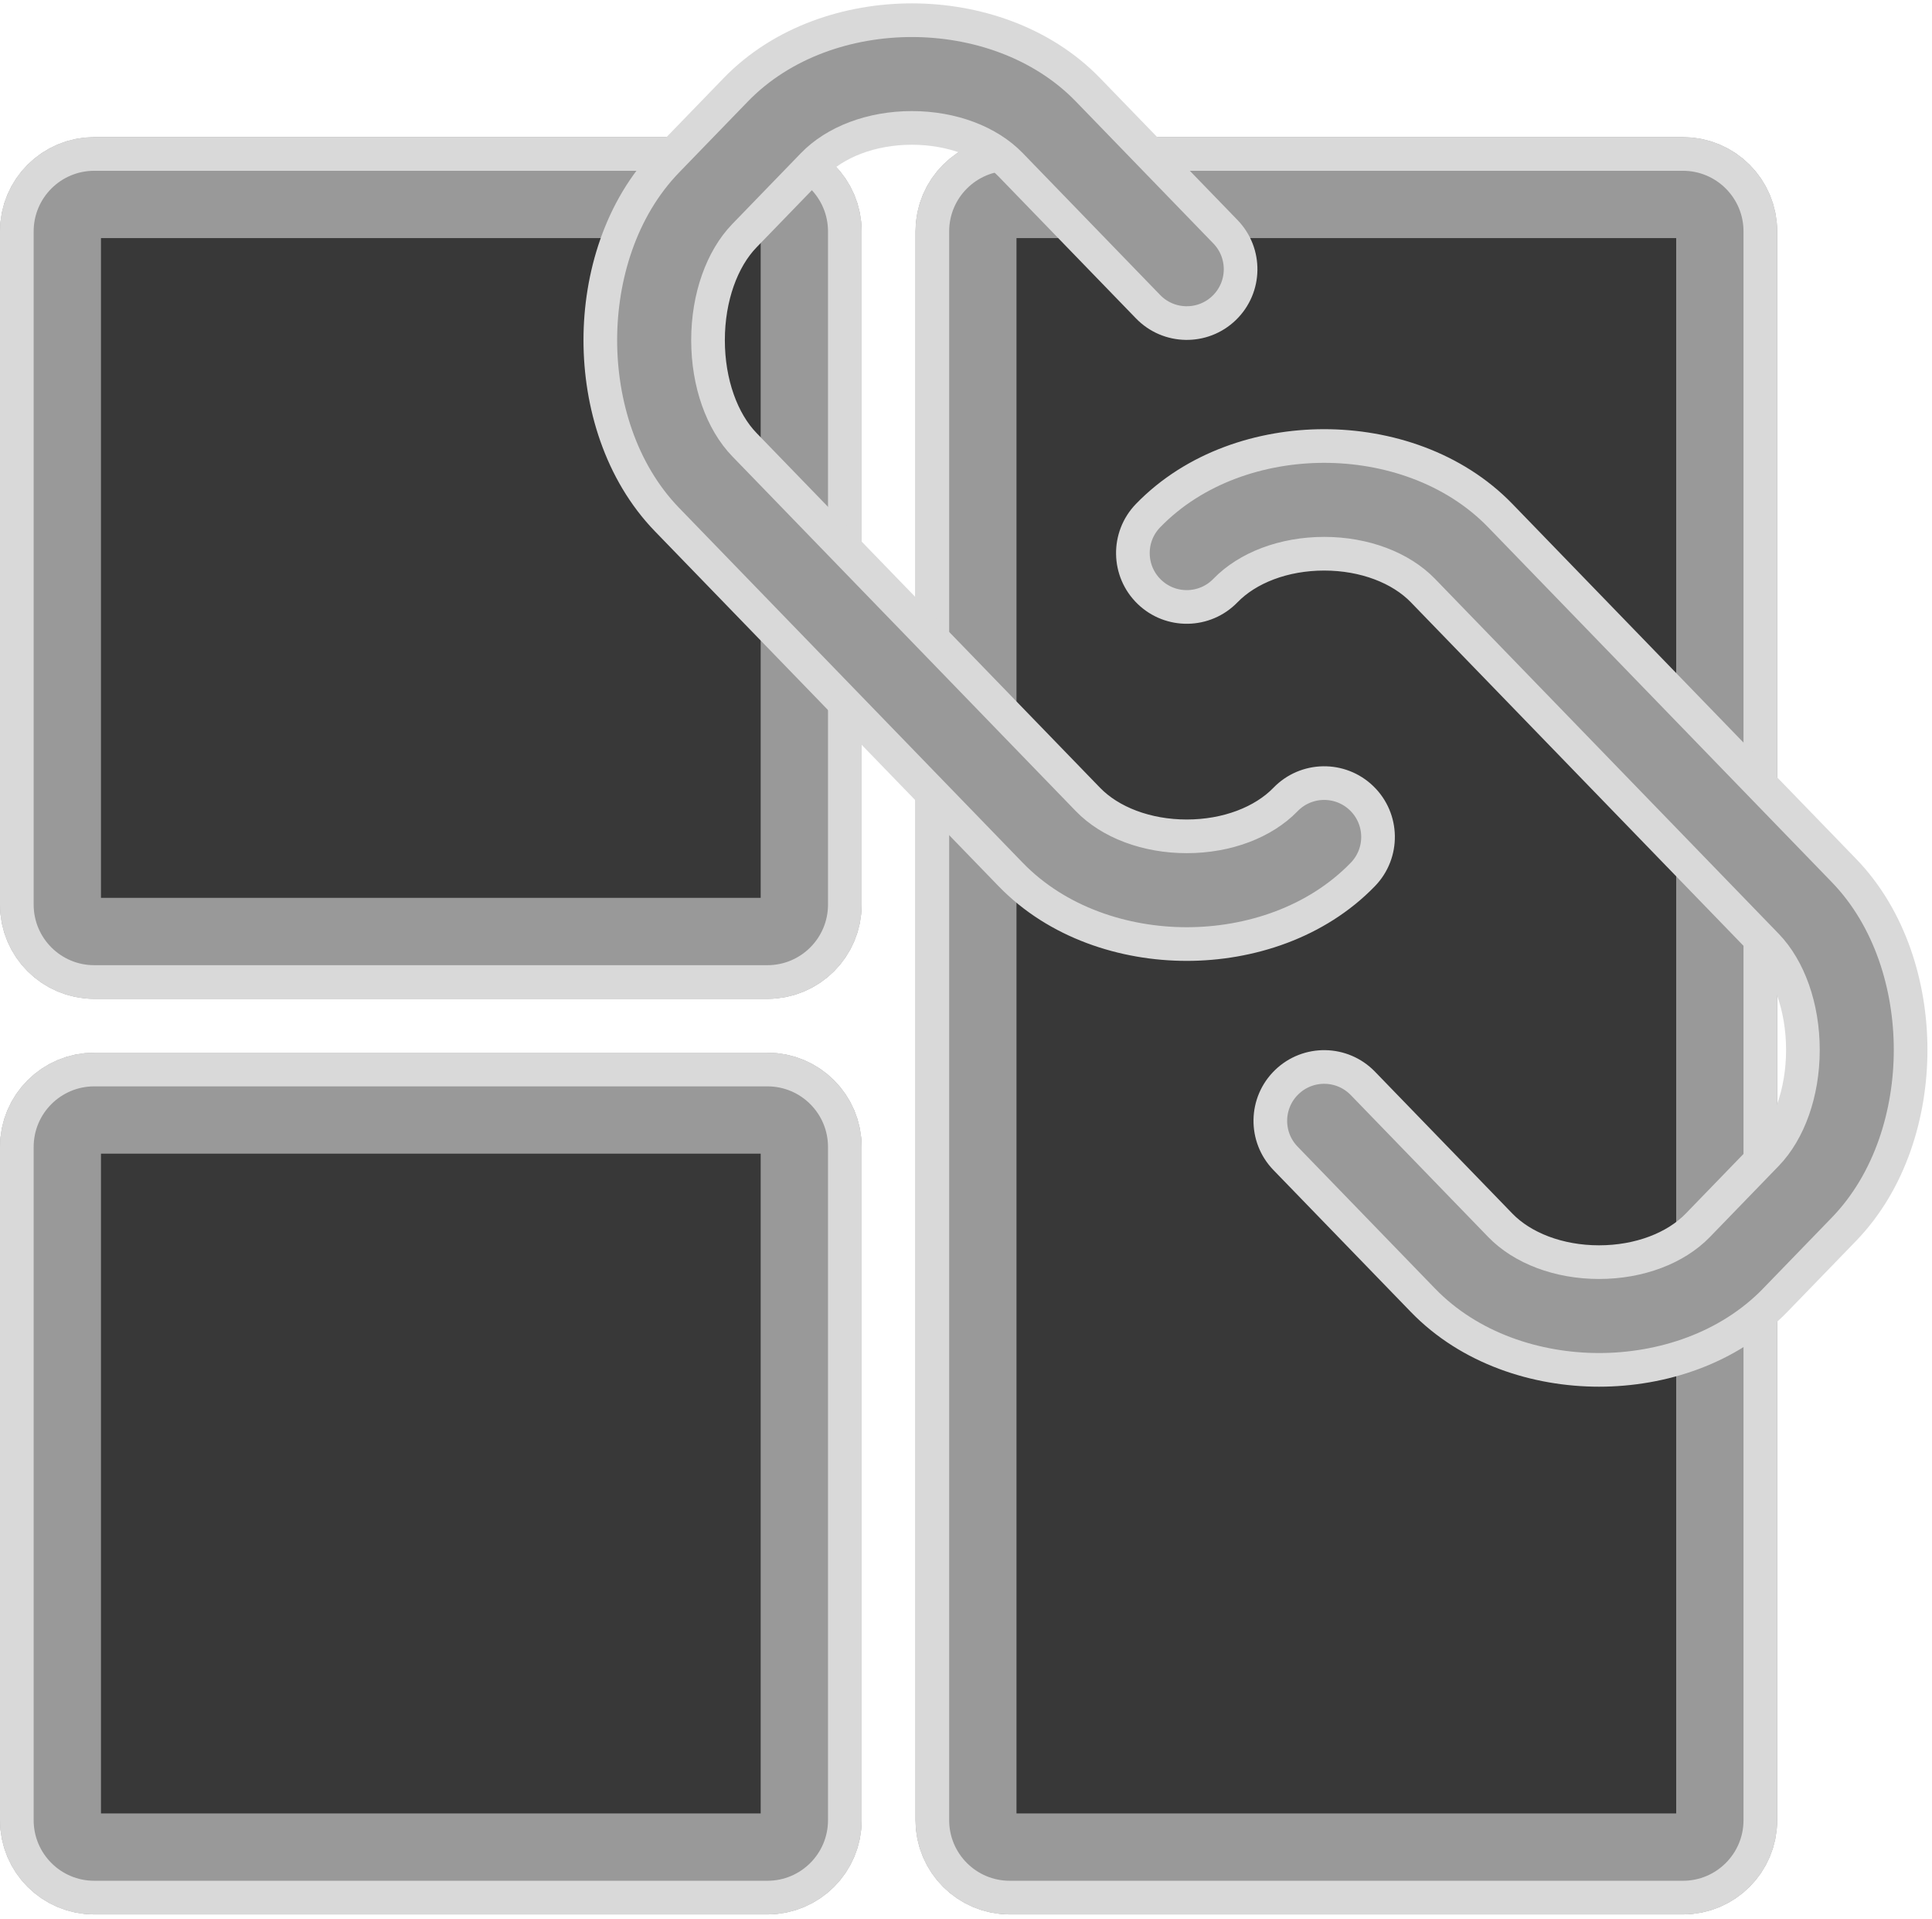
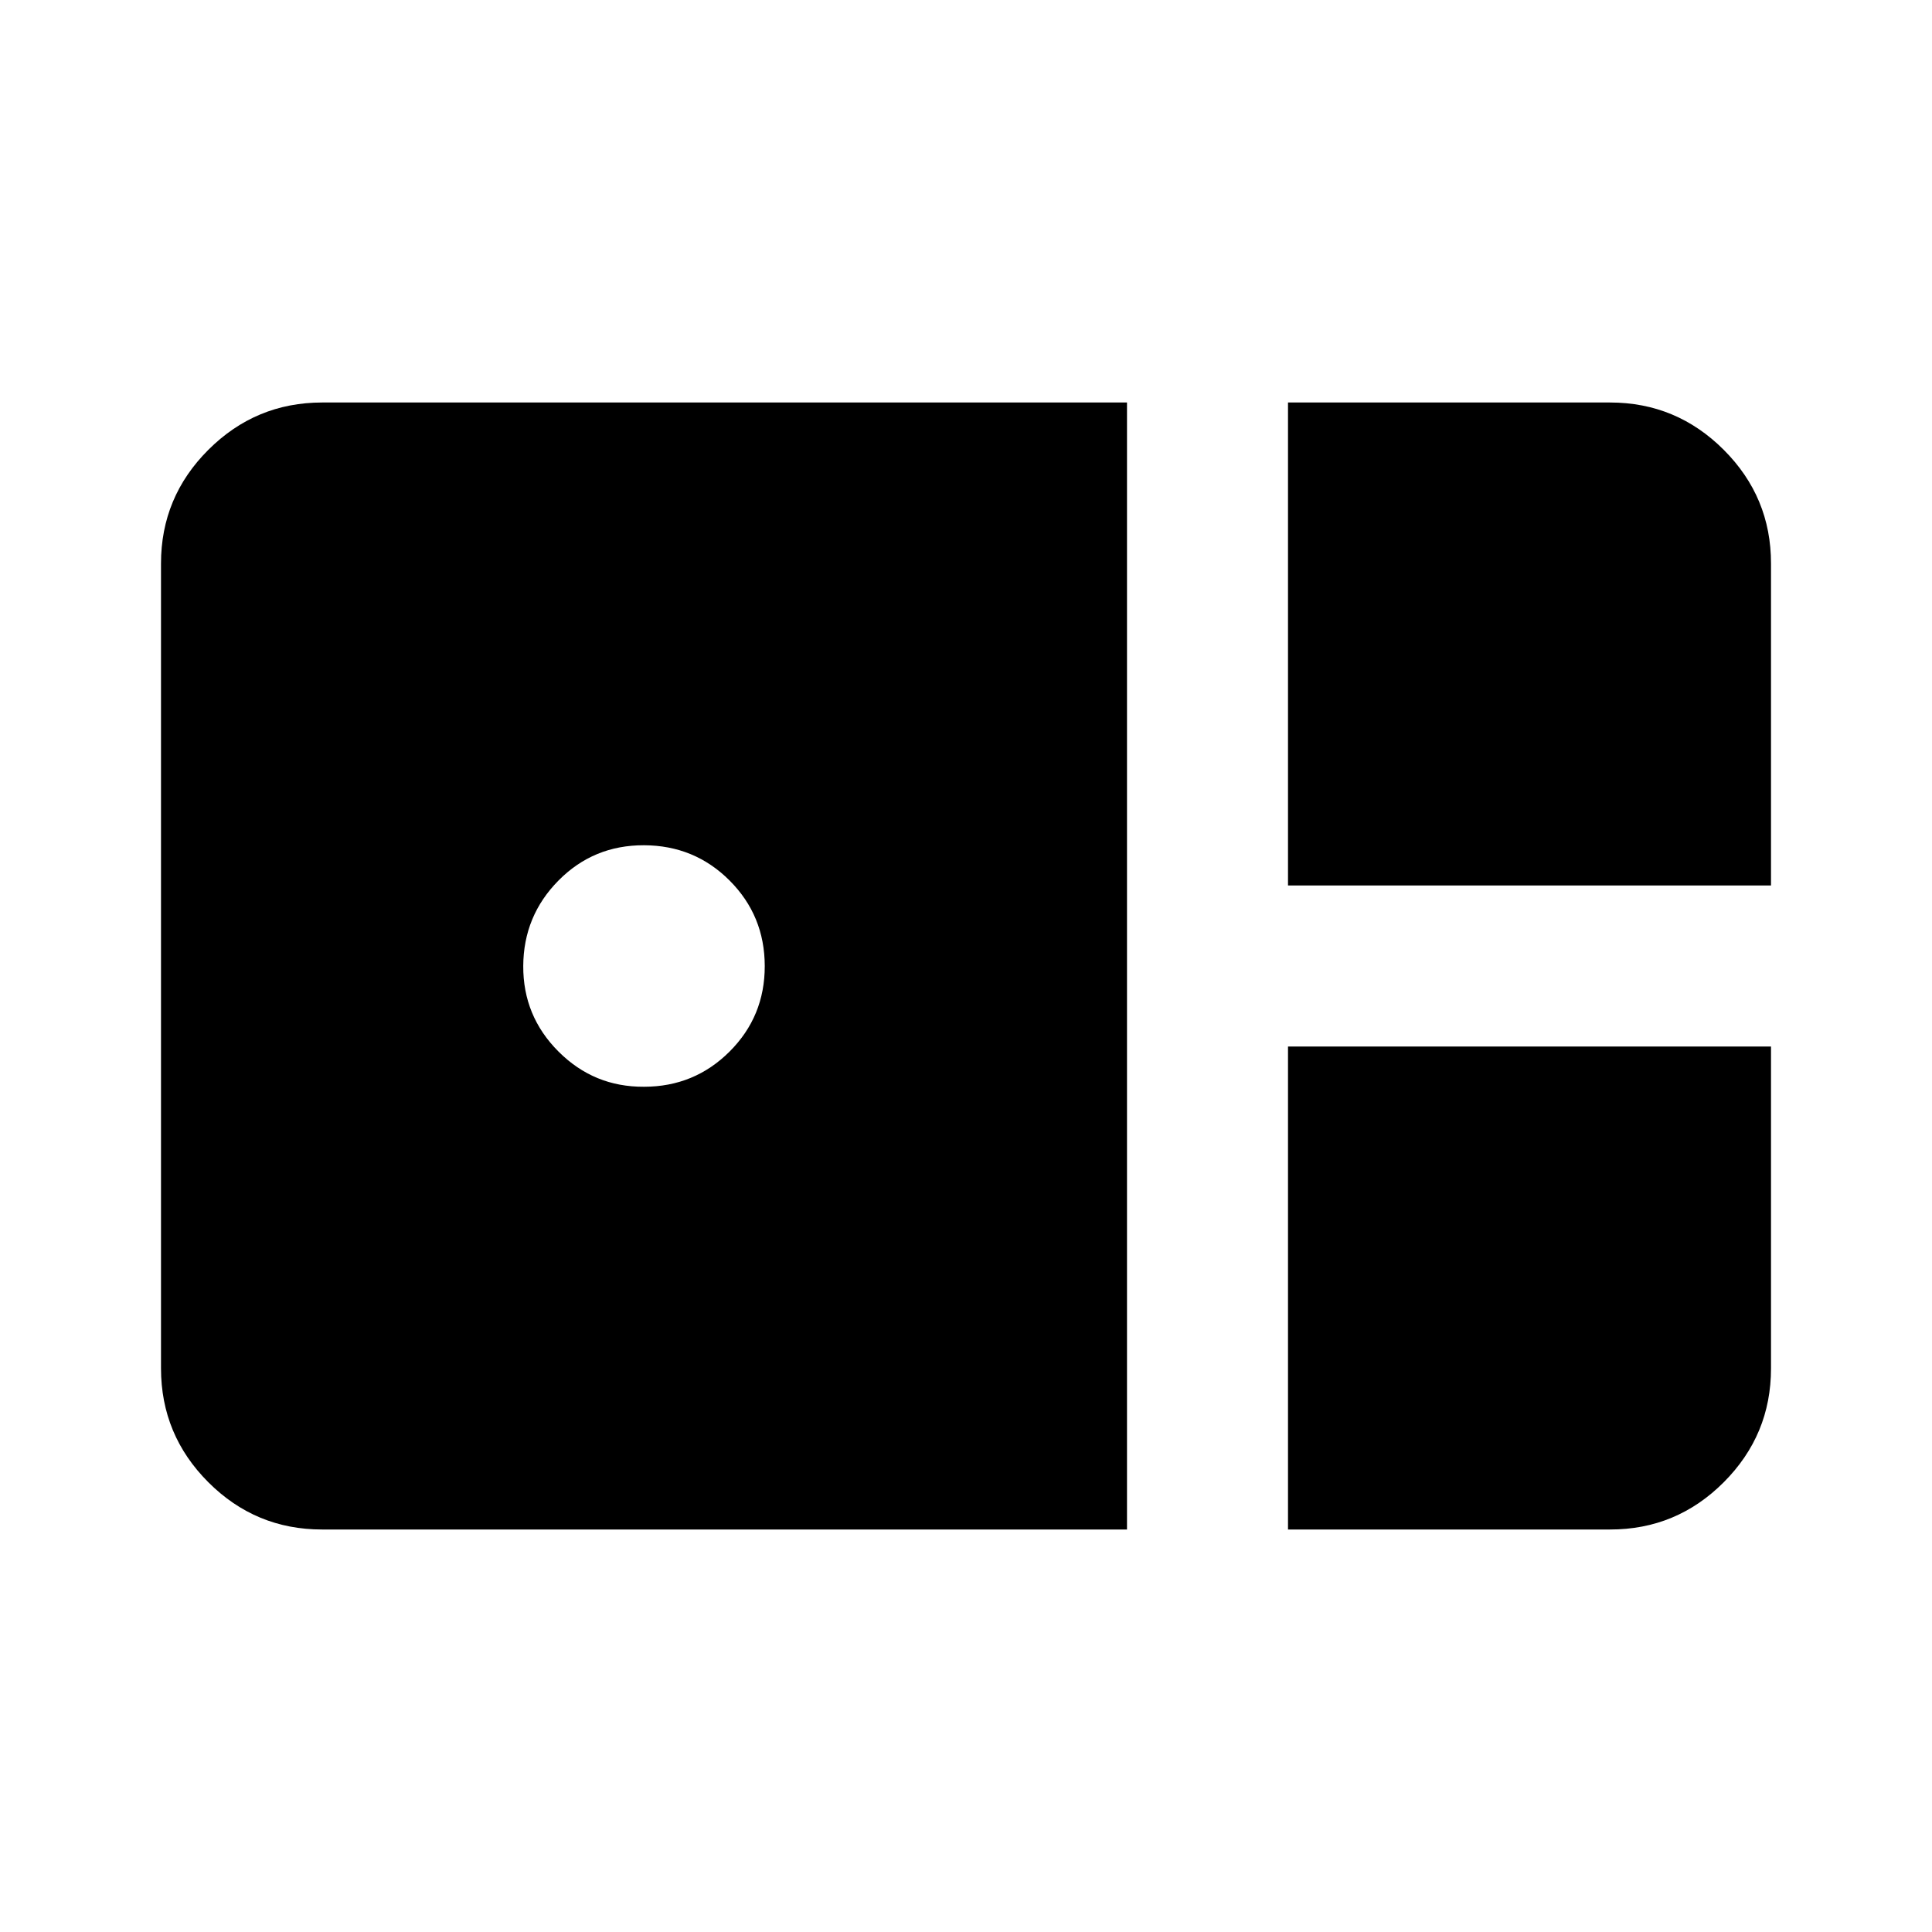
- <svg xmlns="http://www.w3.org/2000/svg" width="287" height="285" viewBox="0 0 287 285" fill="none">
-   <path d="M14 27.869H114C117.59 27.869 120.5 30.779 120.5 34.369V134.369C120.5 137.959 117.59 140.869 114 140.869H14C10.41 140.869 7.5 137.959 7.5 134.369V34.369C7.5 30.779 10.41 27.869 14 27.869ZM150 27.869H250C253.59 27.869 256.5 30.779 256.5 34.369V270.369C256.5 273.959 253.59 276.869 250 276.869H150C146.41 276.869 143.5 273.959 143.5 270.369V34.369C143.5 30.779 146.41 27.869 150 27.869ZM14 163.869H114C117.59 163.869 120.5 166.779 120.5 170.369V270.369C120.5 273.959 117.59 276.869 114 276.869H14C10.41 276.869 7.5 273.959 7.5 270.369V170.369C7.5 166.779 10.41 163.869 14 163.869Z" fill="#383838" stroke="#999999" stroke-width="15" />
-   <path d="M14 22.869H114C120.351 22.869 125.5 28.018 125.5 34.369V134.369C125.5 140.72 120.351 145.869 114 145.869H14C7.649 145.869 2.5 140.72 2.5 134.369V34.369C2.5 28.018 7.649 22.869 14 22.869ZM150 22.869H250C256.351 22.869 261.5 28.018 261.5 34.369V270.369C261.5 276.721 256.351 281.869 250 281.869H150C143.649 281.869 138.5 276.721 138.5 270.369V34.369C138.5 28.018 143.649 22.869 150 22.869ZM14 158.869H114C120.351 158.869 125.5 164.018 125.5 170.369V270.369C125.5 276.721 120.351 281.869 114 281.869H14C7.649 281.869 2.5 276.721 2.5 270.369V170.369C2.5 164.018 7.649 158.869 14 158.869Z" stroke="#D9D9D9" stroke-width="5" />
-   <path fill-rule="evenodd" clip-rule="evenodd" d="M135.458 19C141.453 19 146.849 21.085 150.128 24.471L170.545 45.555C173.618 48.729 178.683 48.81 181.857 45.737C185.031 42.663 185.112 37.598 182.039 34.424L161.622 13.341C154.693 6.186 144.777 3 135.458 3C126.14 3 116.224 6.186 109.295 13.341L99.086 23.883C92.189 31.005 89.177 41.108 89.177 50.531C89.177 59.954 92.189 70.058 99.086 77.18L150.128 129.888C157.057 137.044 166.973 140.229 176.292 140.229C185.61 140.229 195.526 137.044 202.455 129.888C205.529 126.714 205.448 121.65 202.274 118.576C199.1 115.502 194.035 115.584 190.961 118.758C187.682 122.144 182.286 124.229 176.292 124.229C170.297 124.229 164.901 122.144 161.622 118.758L110.58 66.049C107.269 62.63 105.177 56.921 105.177 50.531C105.177 44.142 107.269 38.433 110.58 35.013L120.789 24.471C124.068 21.085 129.464 19 135.458 19ZM196.708 82.25C202.703 82.25 208.099 84.335 211.378 87.722L262.42 140.43C265.731 143.849 267.823 149.559 267.823 155.948C267.823 162.337 265.731 168.047 262.42 171.466L252.211 182.008C248.932 185.394 243.536 187.479 237.542 187.479C231.547 187.479 226.151 185.394 222.872 182.008L202.455 160.924C199.382 157.75 194.317 157.669 191.143 160.743C187.969 163.816 187.888 168.881 190.961 172.055L211.378 193.138C218.307 200.294 228.223 203.479 237.542 203.479C246.86 203.479 256.776 200.294 263.705 193.138L273.914 182.597C280.811 175.474 283.823 165.371 283.823 155.948C283.823 146.525 280.811 136.422 273.914 129.299L222.872 76.591C215.943 69.436 206.027 66.25 196.708 66.25C187.39 66.25 177.474 69.436 170.545 76.591C167.471 79.765 167.552 84.83 170.726 87.903C173.9 90.977 178.965 90.895 182.039 87.722C185.318 84.335 190.714 82.25 196.708 82.25Z" fill="#999999" stroke="#D9D9D9" stroke-width="5" stroke-linecap="round" stroke-linejoin="round" />
+ <svg xmlns="http://www.w3.org/2000/svg" width="1em" height="1em" viewBox="0 0 24 24">
+   <path fill="currentColor" d="M16 11V5h4q.825 0 1.413.588T22 7v4zM4 19q-.825 0-1.412-.587T2 17V7q0-.825.588-1.412T4 5h10v14zm4-5.5q.625 0 1.063-.437T9.5 12t-.437-1.062T8 10.5t-1.062.438T6.5 12t.438 1.063T8 13.5m8 5.5v-6h6v4q0 .825-.587 1.413T20 19z" />
</svg>
